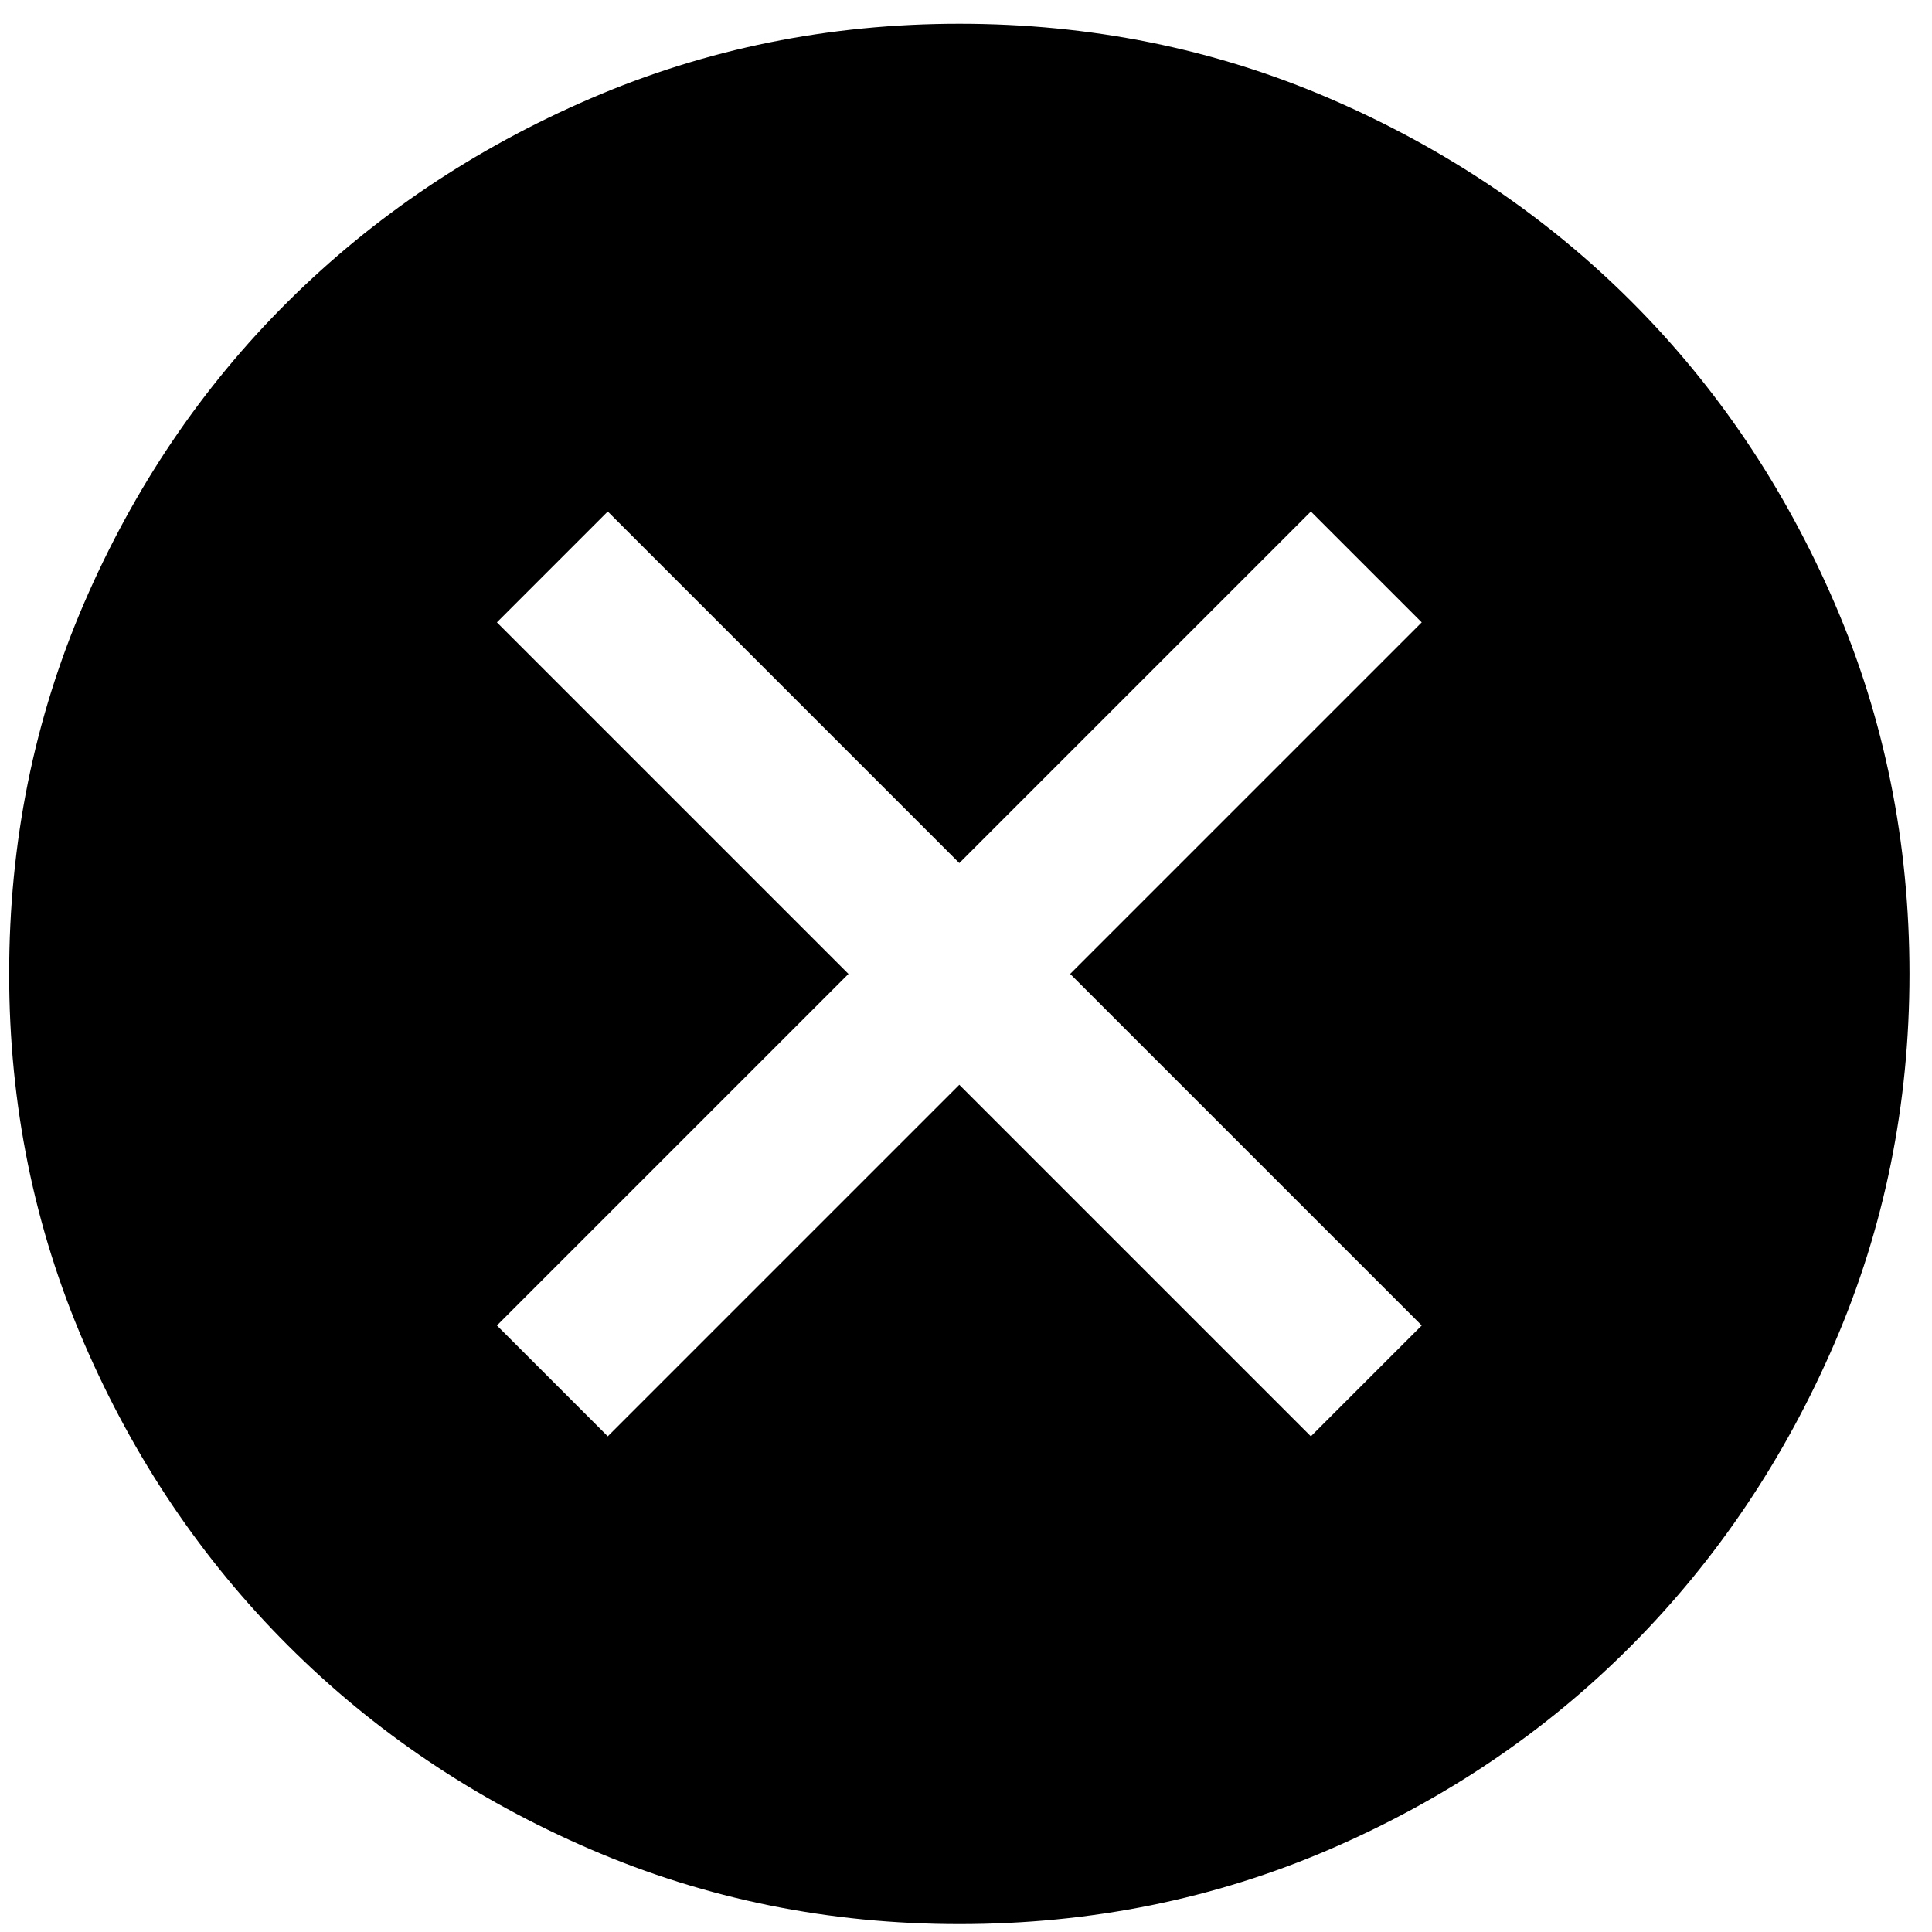
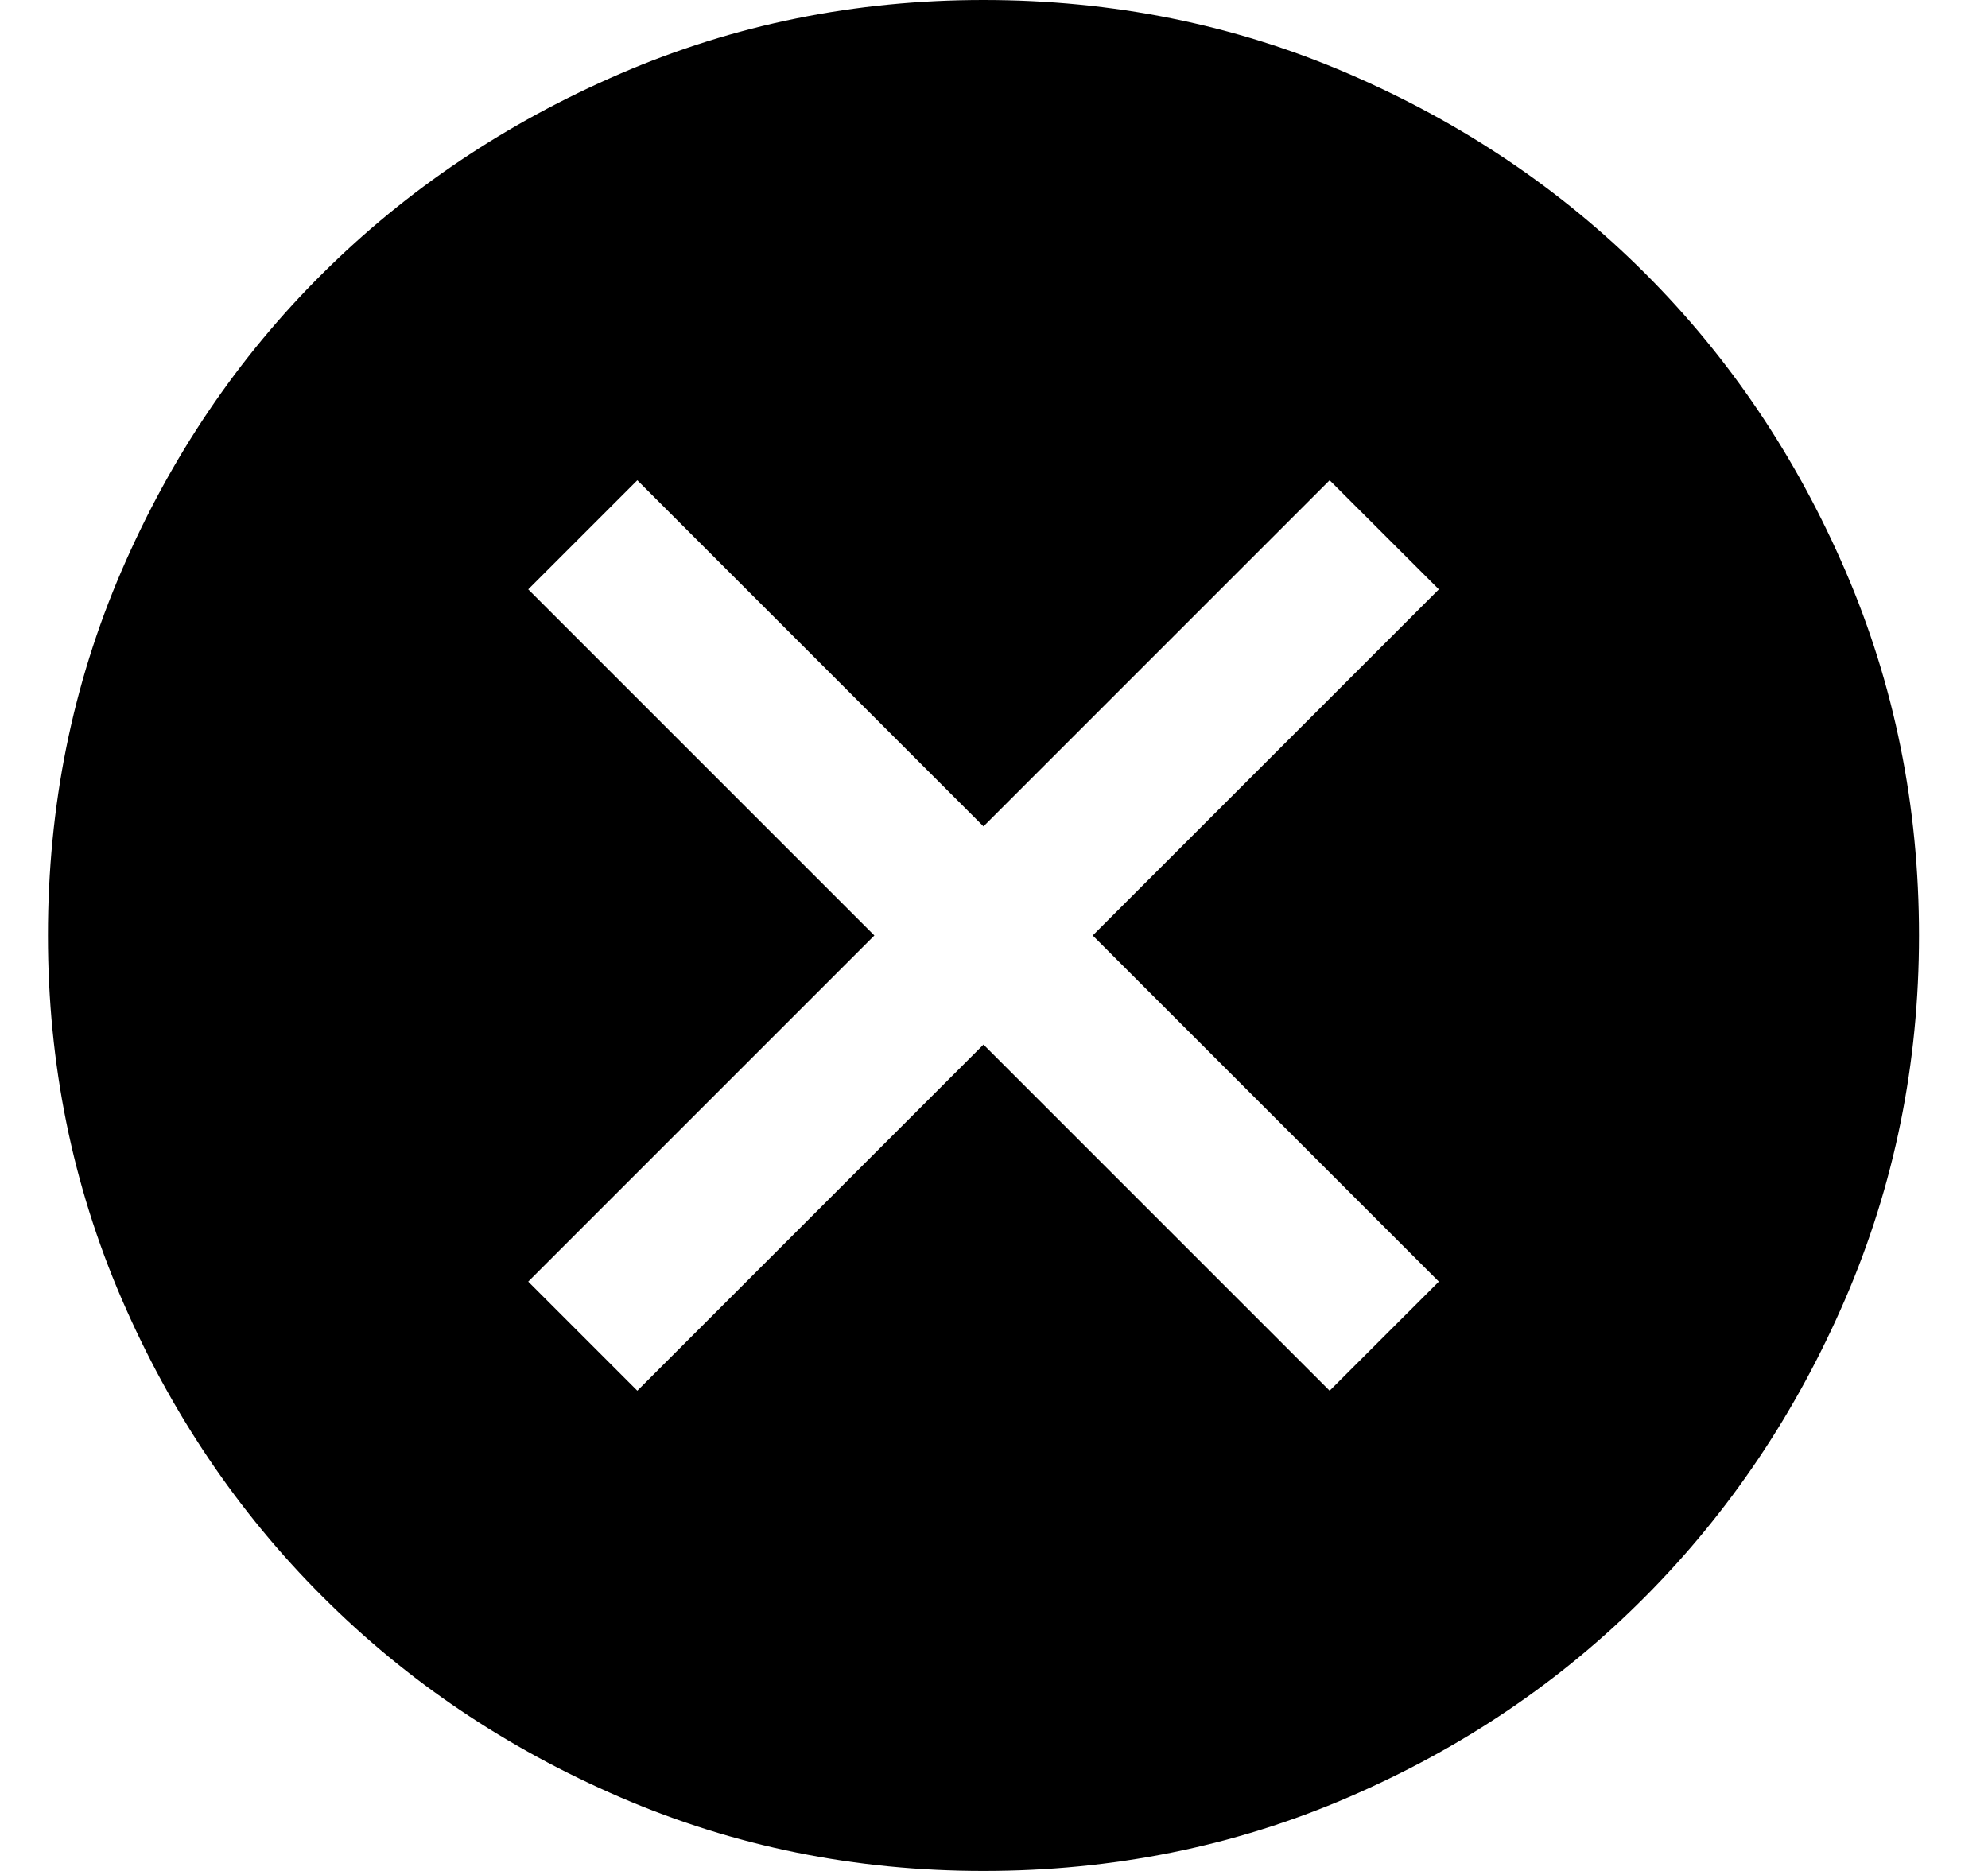
- <svg xmlns="http://www.w3.org/2000/svg" width="61" height="61" viewBox="0 0 61 61" fill="none">
-   <path d="M19.189 45.35L30.289 34.25L41.389 45.35L44.889 41.85L33.789 30.75L44.889 19.65L41.389 16.15L30.289 27.25L19.189 16.15L15.689 19.65L26.789 30.75L15.689 41.85L19.189 45.35ZM30.289 60.75C26.173 60.75 22.289 59.962 18.639 58.388C14.989 56.812 11.806 54.667 9.089 51.95C6.372 49.233 4.227 46.05 2.652 42.4C1.077 38.75 0.289 34.867 0.289 30.75C0.289 26.6 1.077 22.7 2.652 19.05C4.227 15.4 6.372 12.225 9.089 9.525C11.806 6.825 14.989 4.688 18.639 3.112C22.289 1.538 26.173 0.75 30.289 0.75C34.439 0.75 38.339 1.538 41.989 3.112C45.639 4.688 48.814 6.825 51.514 9.525C54.214 12.225 56.352 15.4 57.927 19.05C59.502 22.7 60.289 26.6 60.289 30.75C60.289 34.867 59.502 38.75 57.927 42.4C56.352 46.05 54.214 49.233 51.514 51.95C48.814 54.667 45.639 56.812 41.989 58.388C38.339 59.962 34.439 60.75 30.289 60.75Z" fill="black" />
+ <svg xmlns="http://www.w3.org/2000/svg" width="17" height="16" viewBox="0 0 17 16" fill="none">
+   <path d="M5.45 11.893L8.41 8.933L11.37 11.893L12.304 10.96L9.344 8L12.304 5.04L11.37 4.107L8.41 7.067L5.45 4.107L4.517 5.04L7.477 8L4.517 10.96L5.45 11.893ZM8.41 16C7.312 16 6.277 15.79 5.304 15.37C4.33 14.95 3.481 14.378 2.757 13.653C2.032 12.929 1.46 12.08 1.04 11.107C0.62 10.133 0.41 9.098 0.41 8C0.41 6.893 0.62 5.853 1.04 4.88C1.46 3.907 2.032 3.06 2.757 2.34C3.481 1.62 4.33 1.05 5.304 0.63C6.277 0.21 7.312 0 8.41 0C9.517 0 10.557 0.21 11.53 0.63C12.504 1.05 13.35 1.62 14.07 2.34C14.79 3.06 15.36 3.907 15.78 4.88C16.2 5.853 16.41 6.893 16.41 8C16.41 9.098 16.2 10.133 15.78 11.107C15.36 12.08 14.79 12.929 14.07 13.653C13.35 14.378 12.504 14.95 11.53 15.37C10.557 15.79 9.517 16 8.41 16Z" fill="black" />
</svg>
